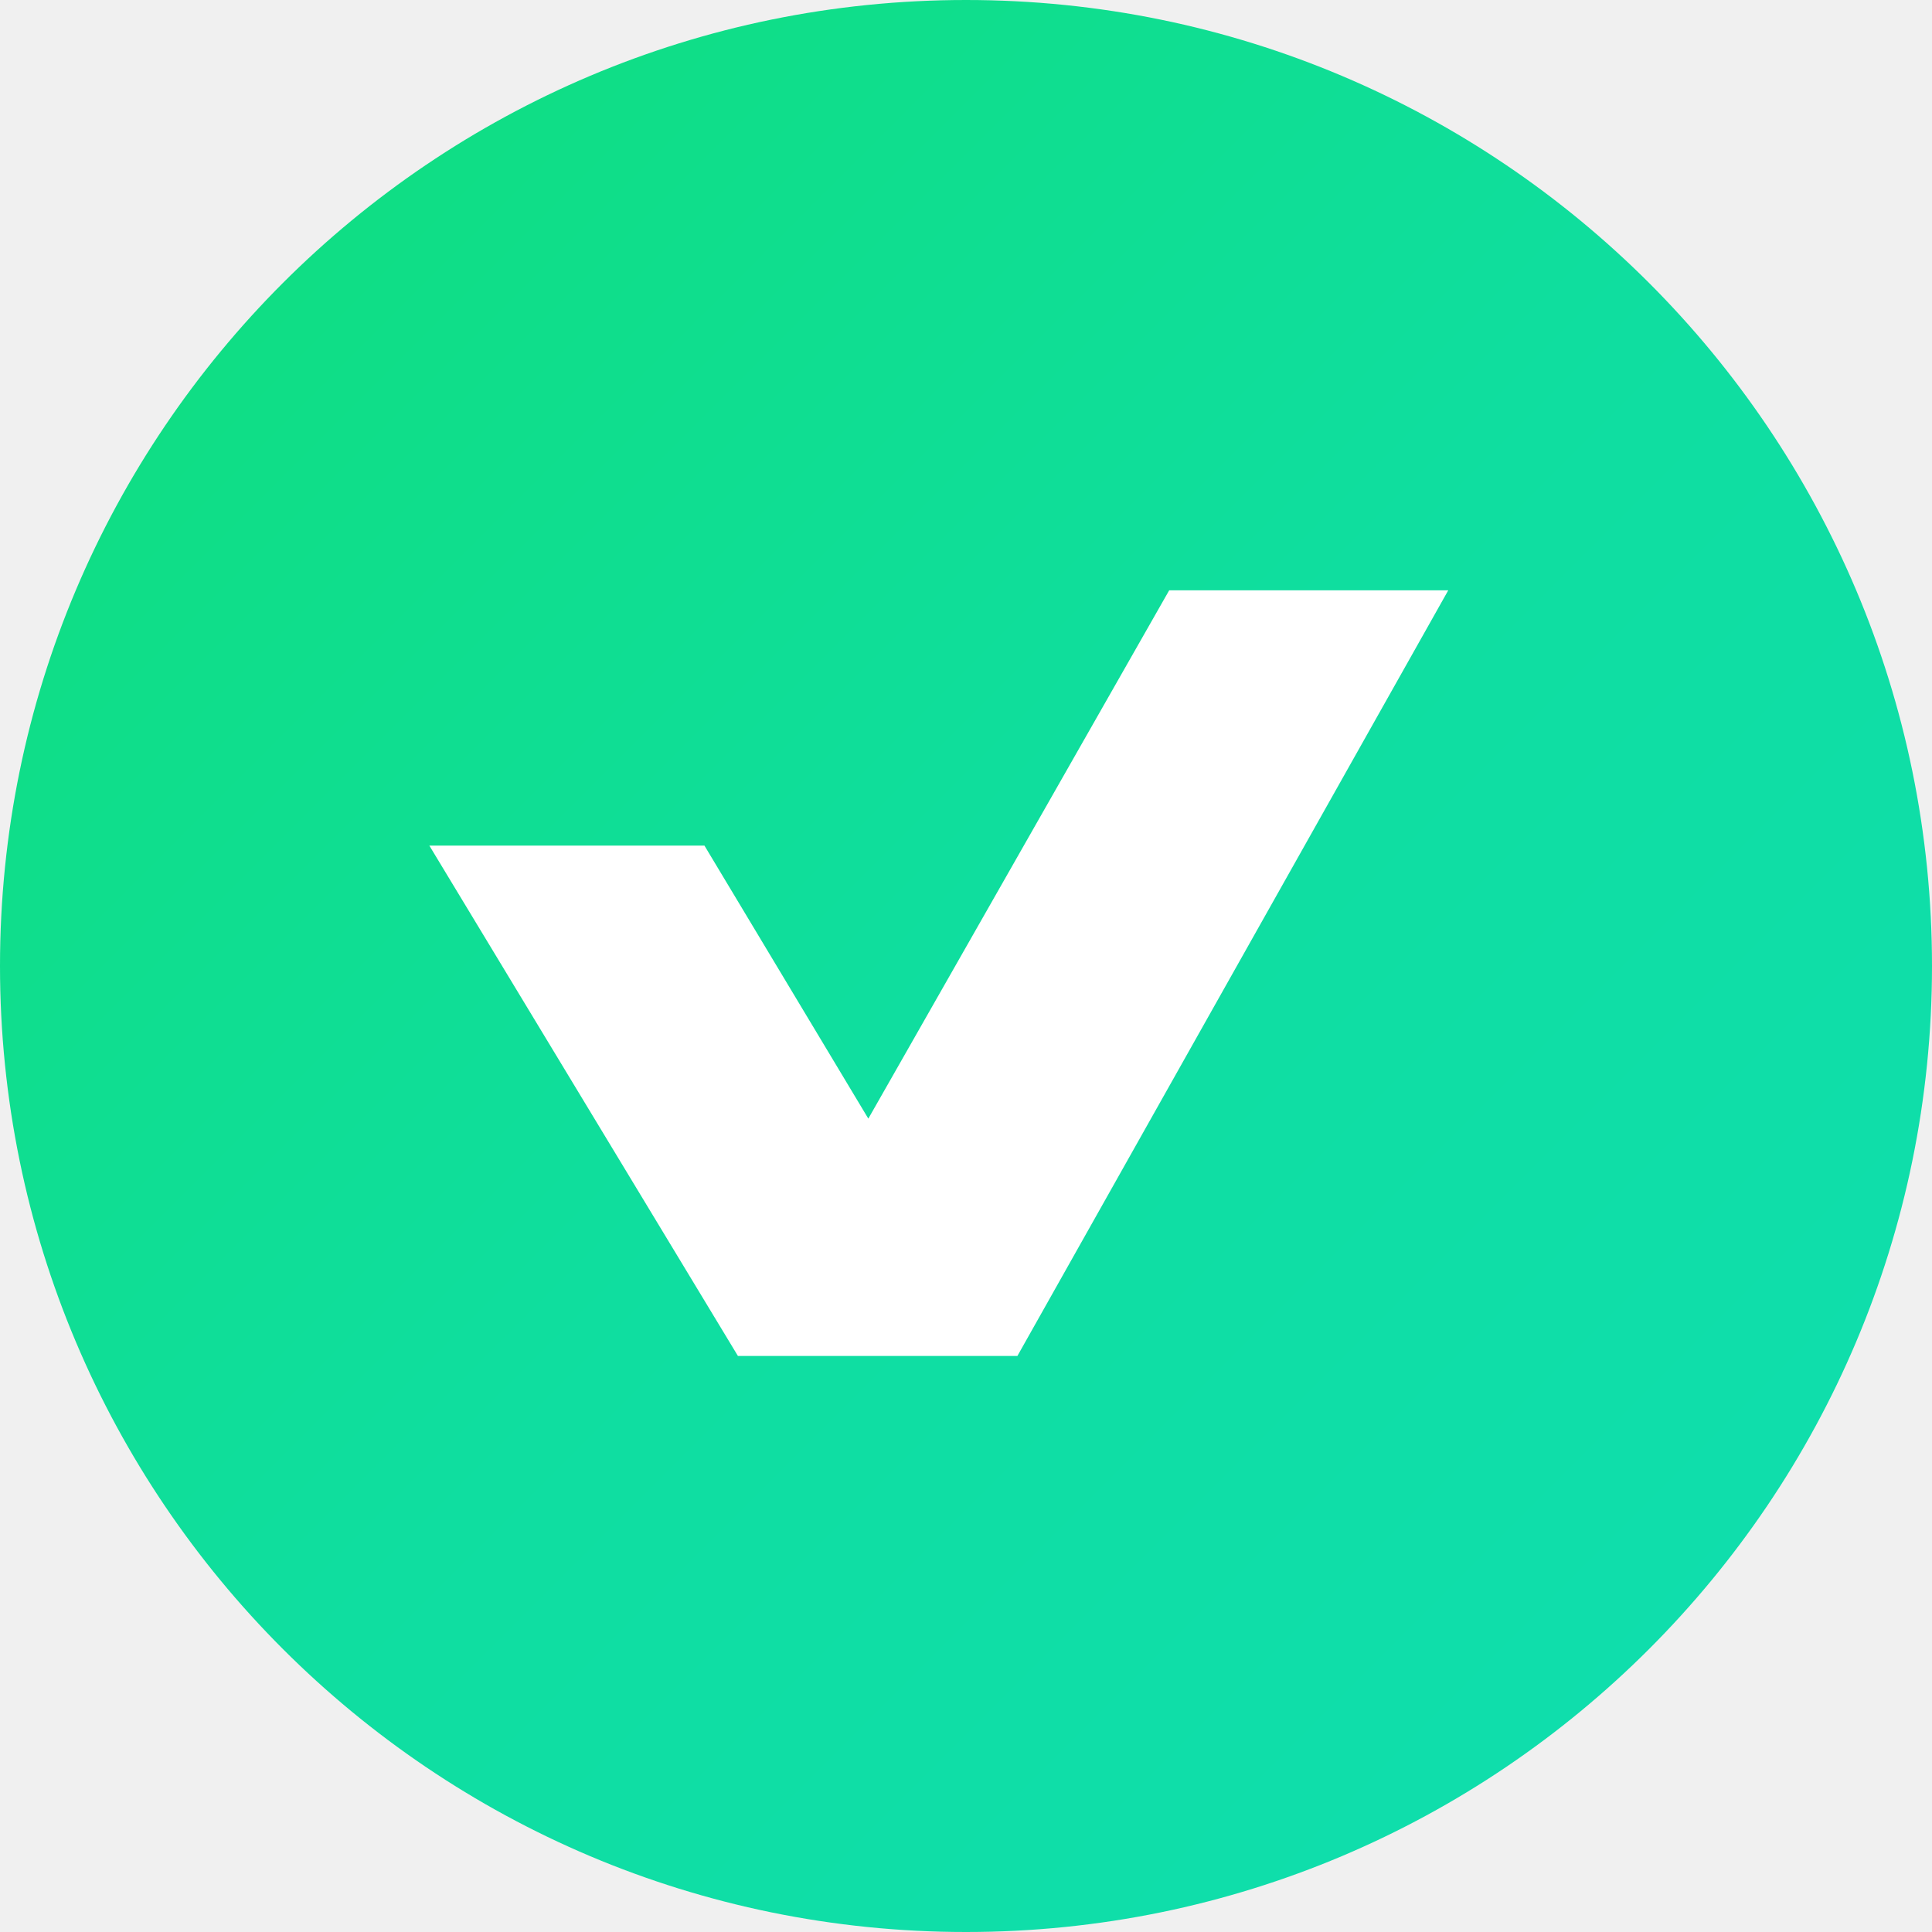
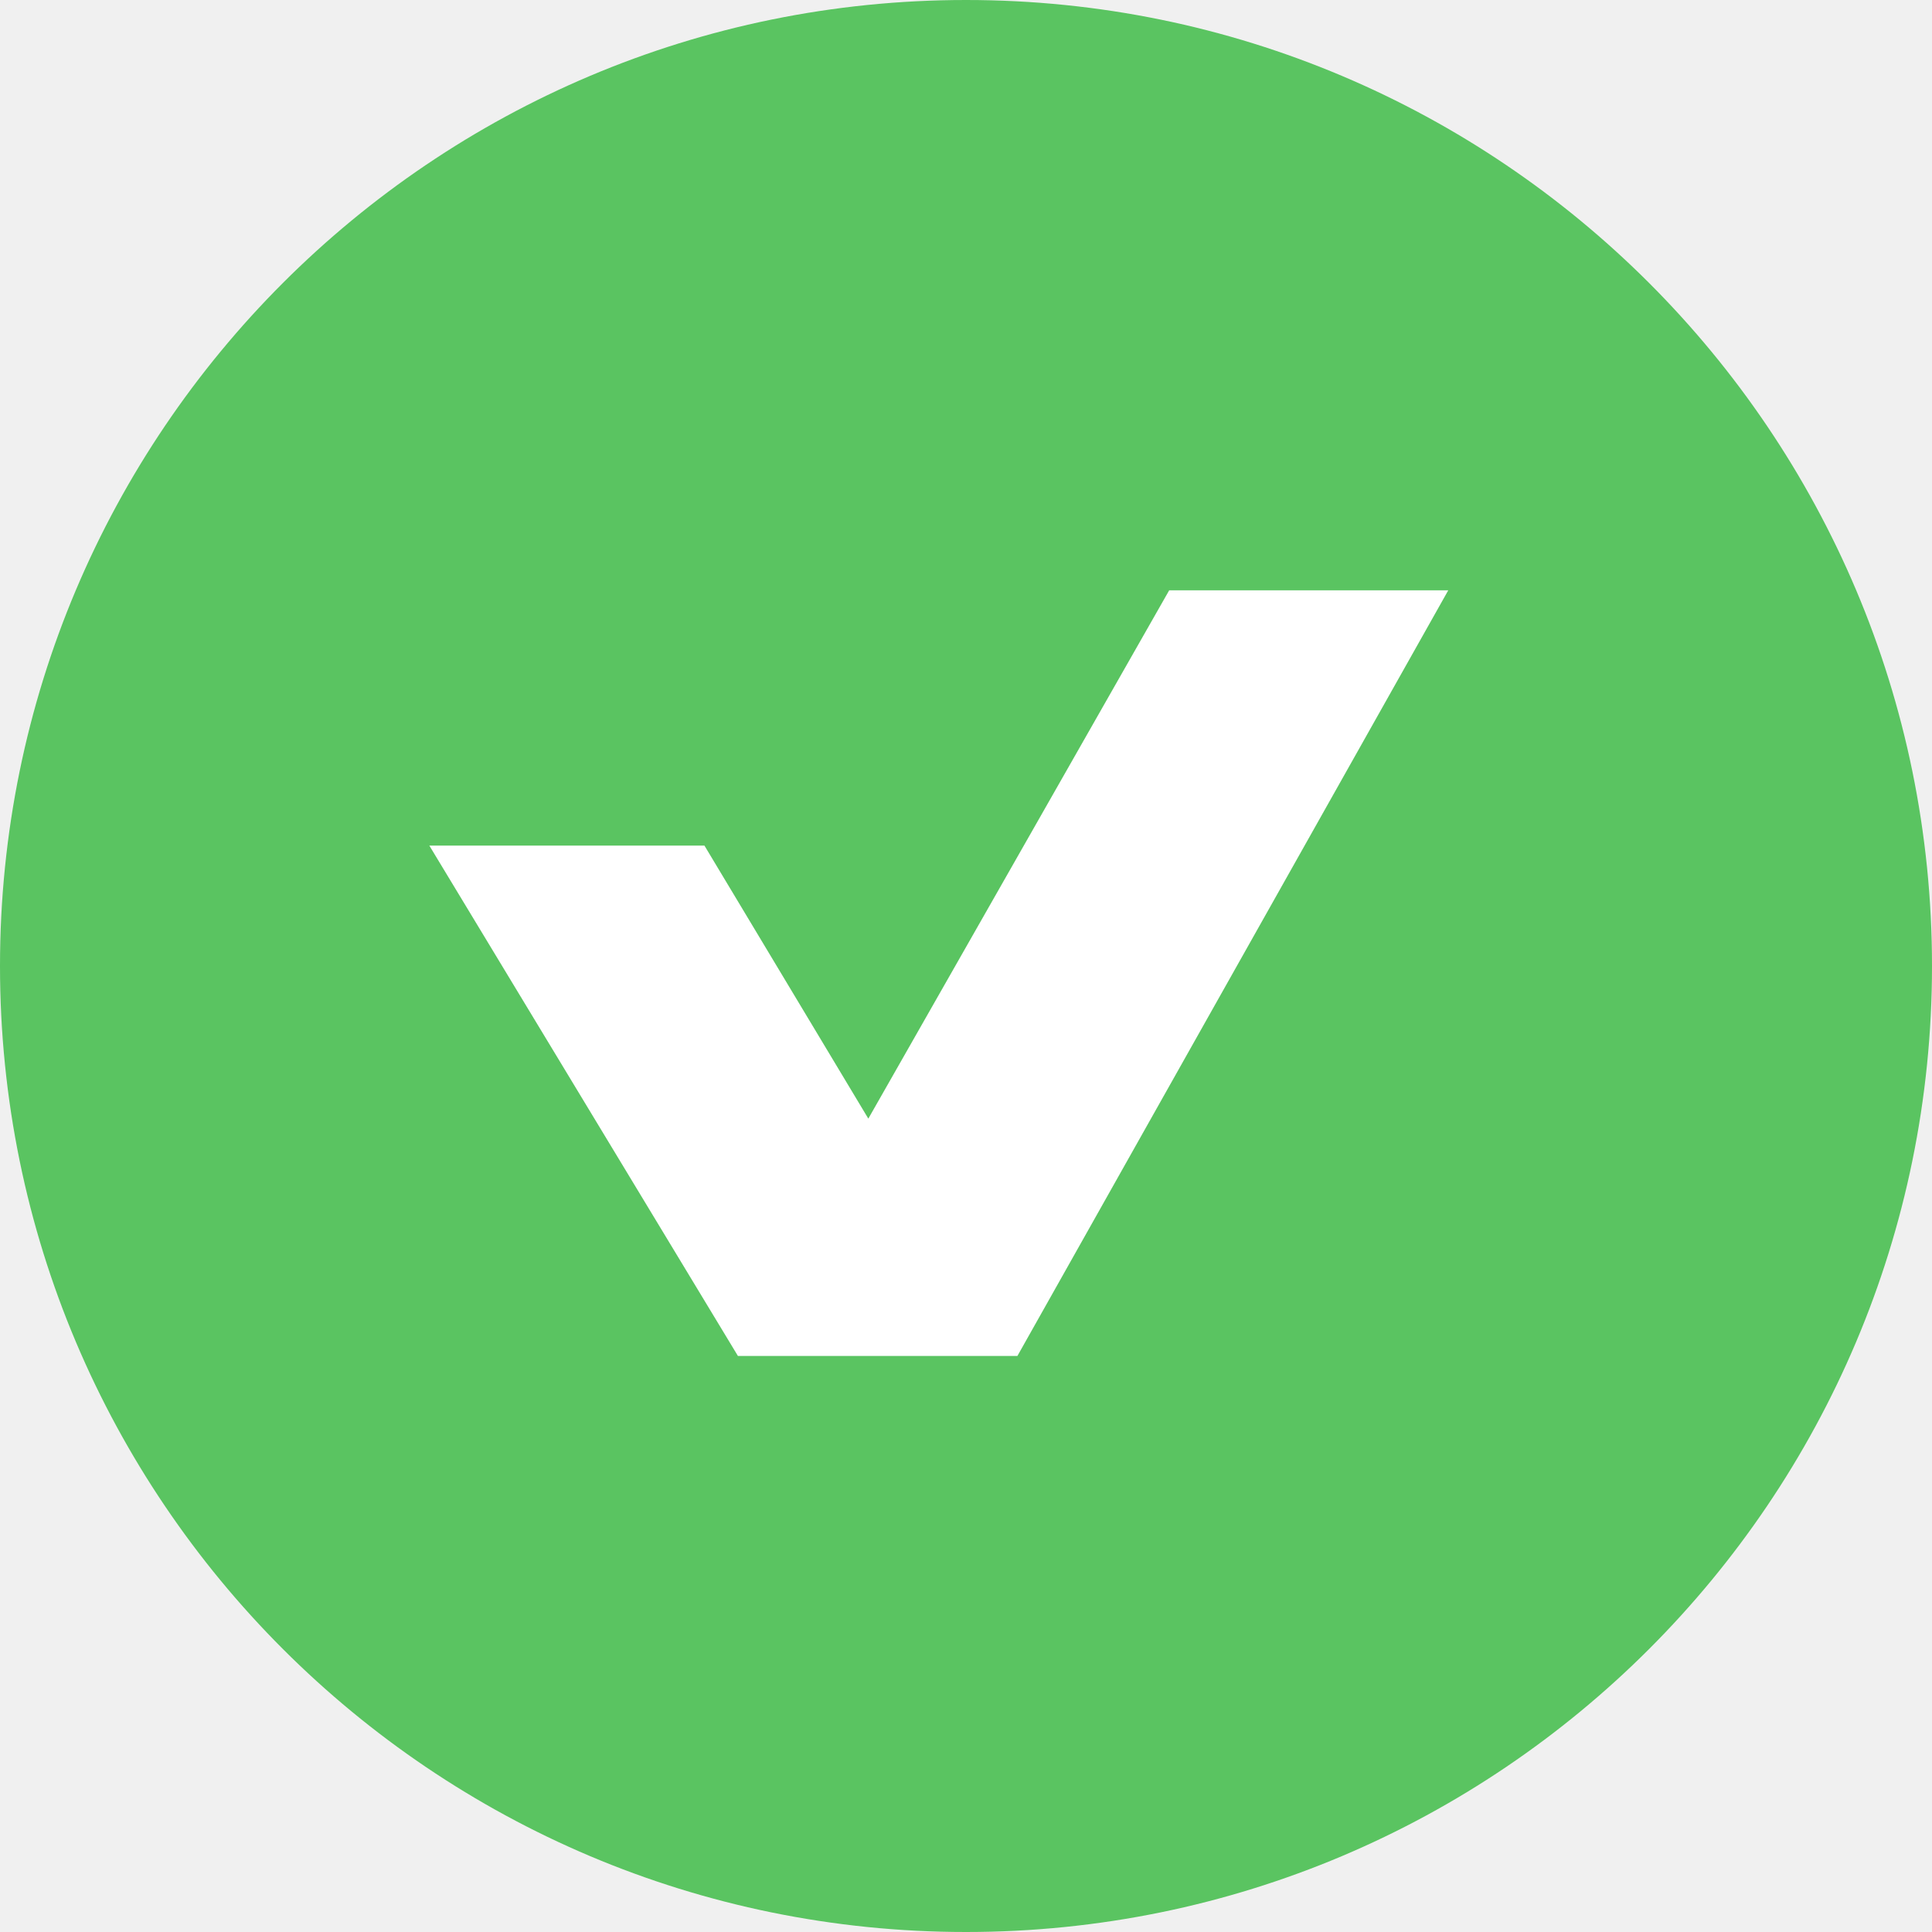
<svg xmlns="http://www.w3.org/2000/svg" width="18" height="18" viewBox="0 0 18 18">
  <defs>
    <linearGradient id="a" x1="2.041%" y1="2.041%" y2="100%">
      <stop offset="0%" stop-color="#0FDE7B" />
      <stop offset="49.963%" stop-color="#0FDEA0" />
      <stop offset="100%" stop-color="#0FDEB1" />
    </linearGradient>
  </defs>
  <g fill="none" fill-rule="evenodd">
-     <circle cx="9" cy="9" r="9" fill="url(#a)" />
+     <circle cx="9" cy="9" r="9" fill="#5AC461" />
    <path fill="#FFF" d="M4 7.878l2.875 4.755h2.604L13.493 5.5h-2.6L8.09 10.422 6.563 7.878z" />
  </g>
</svg>
